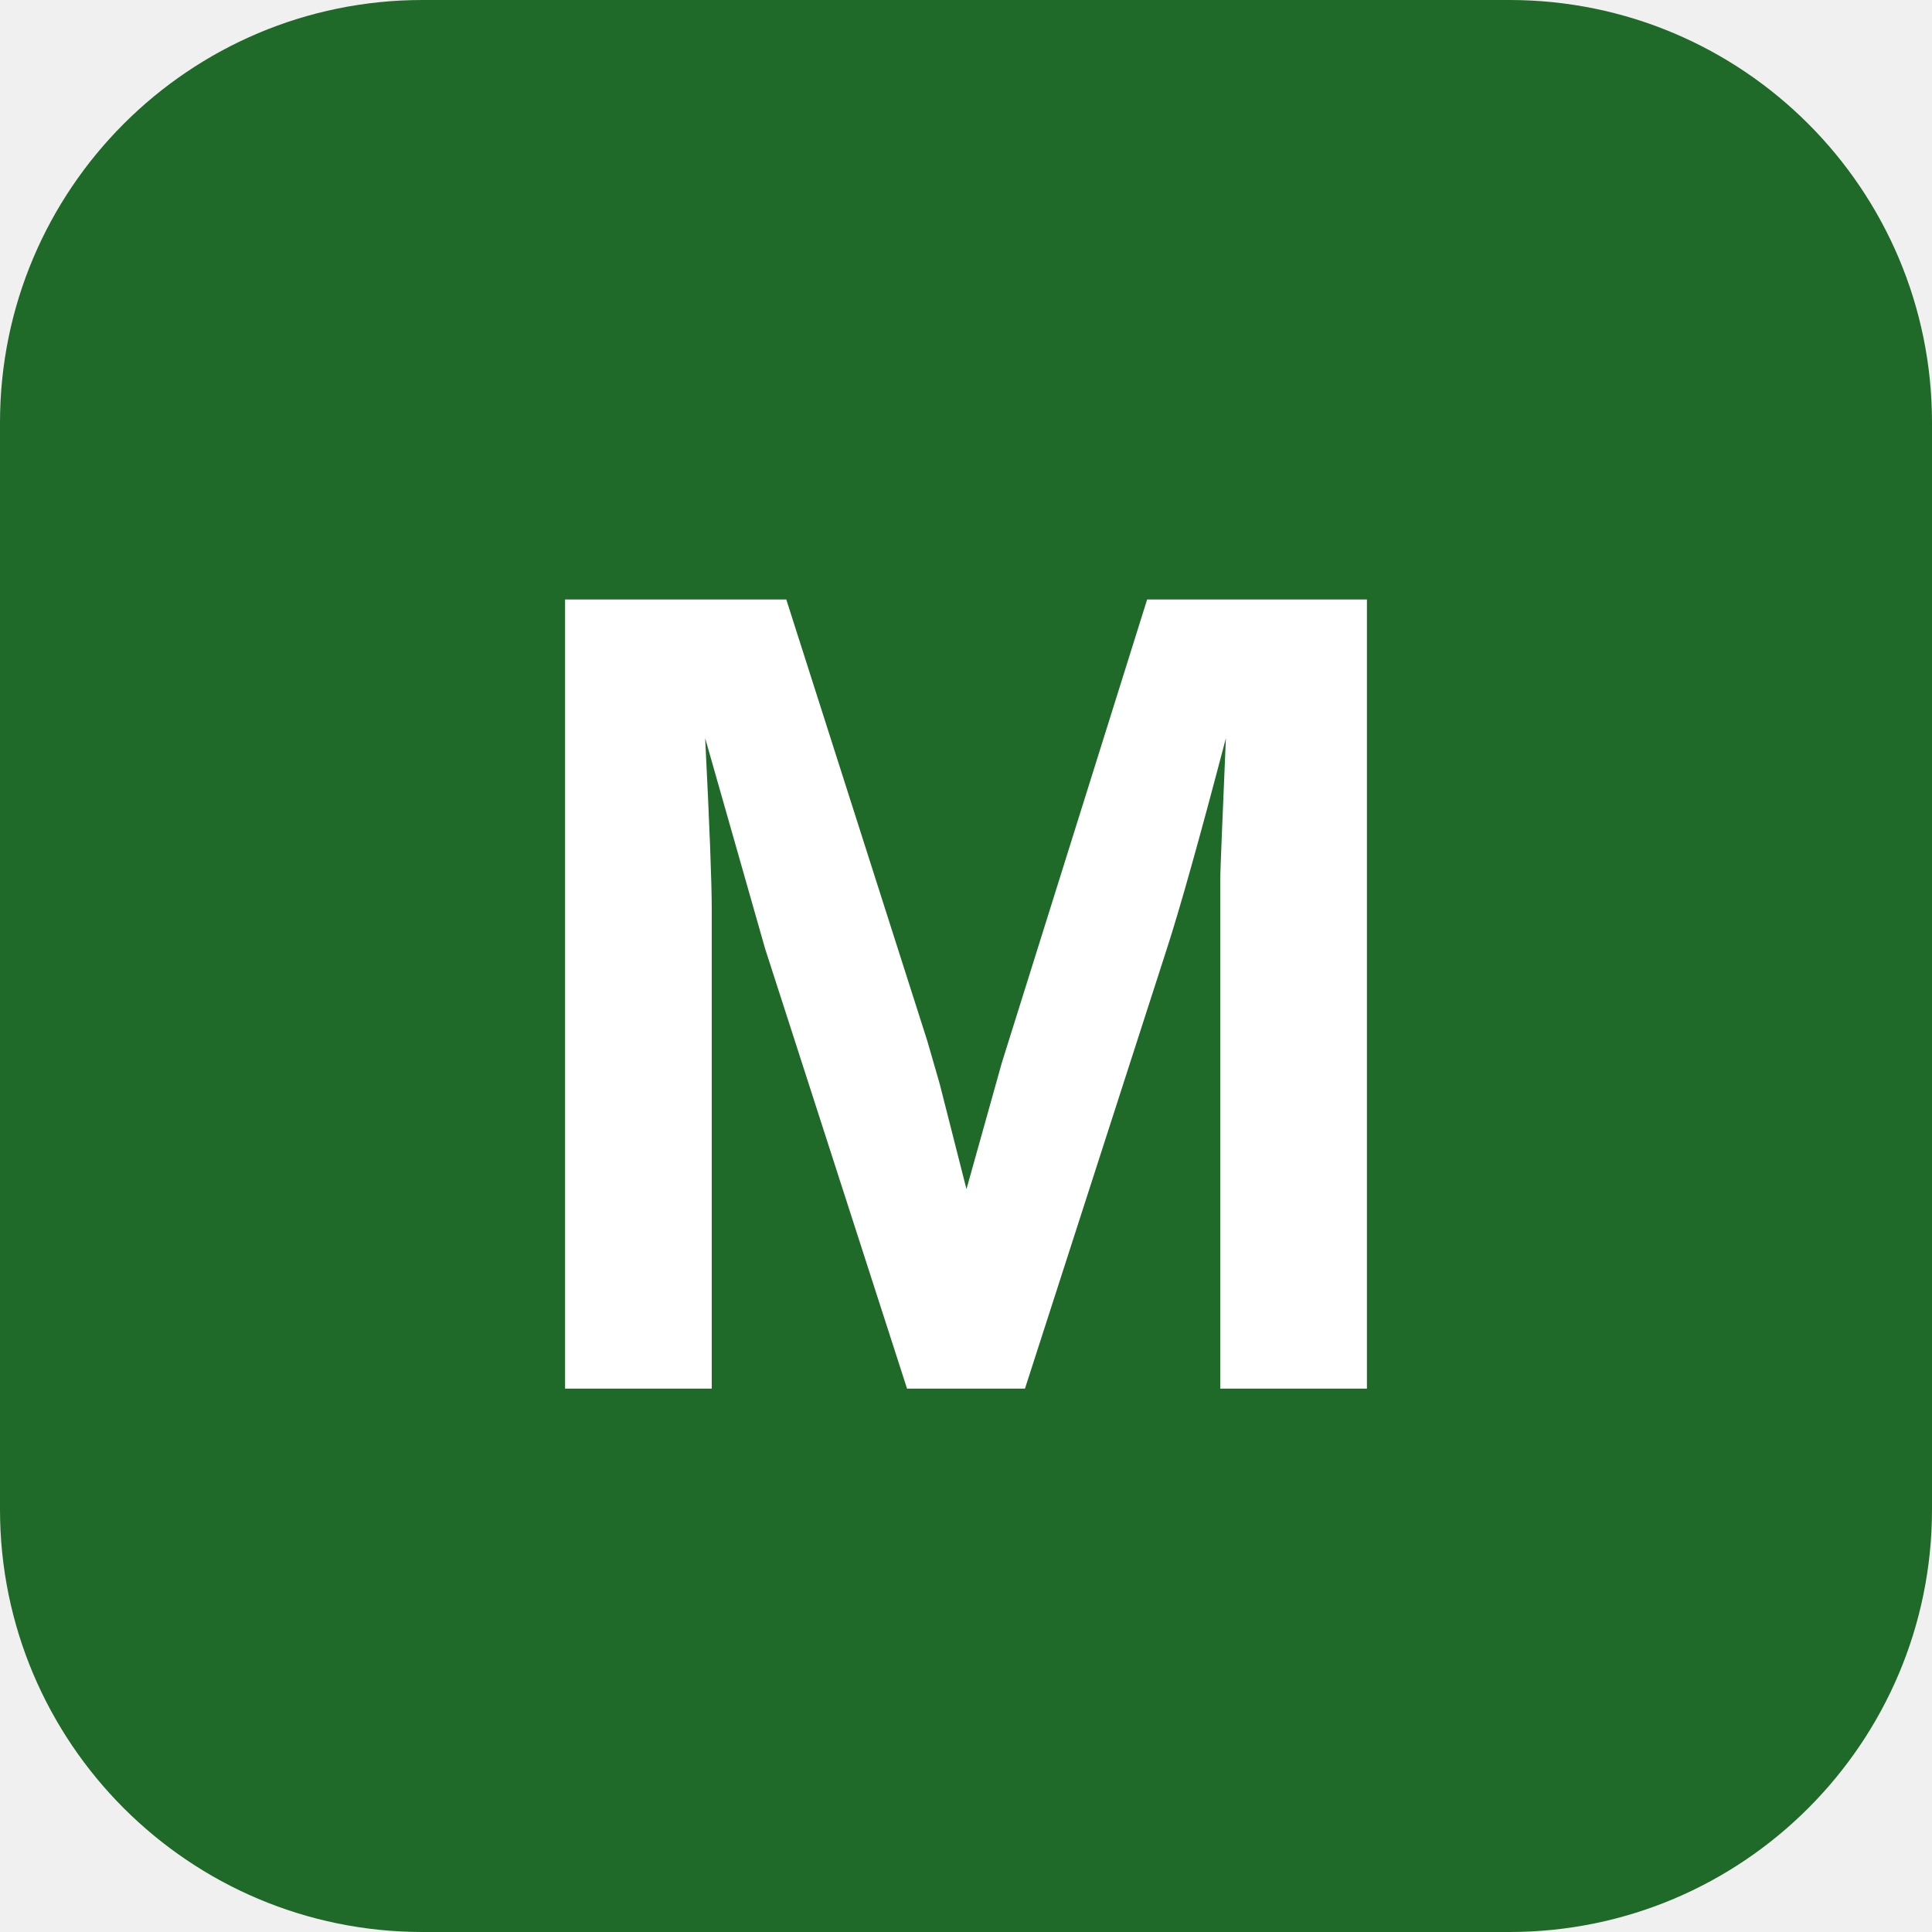
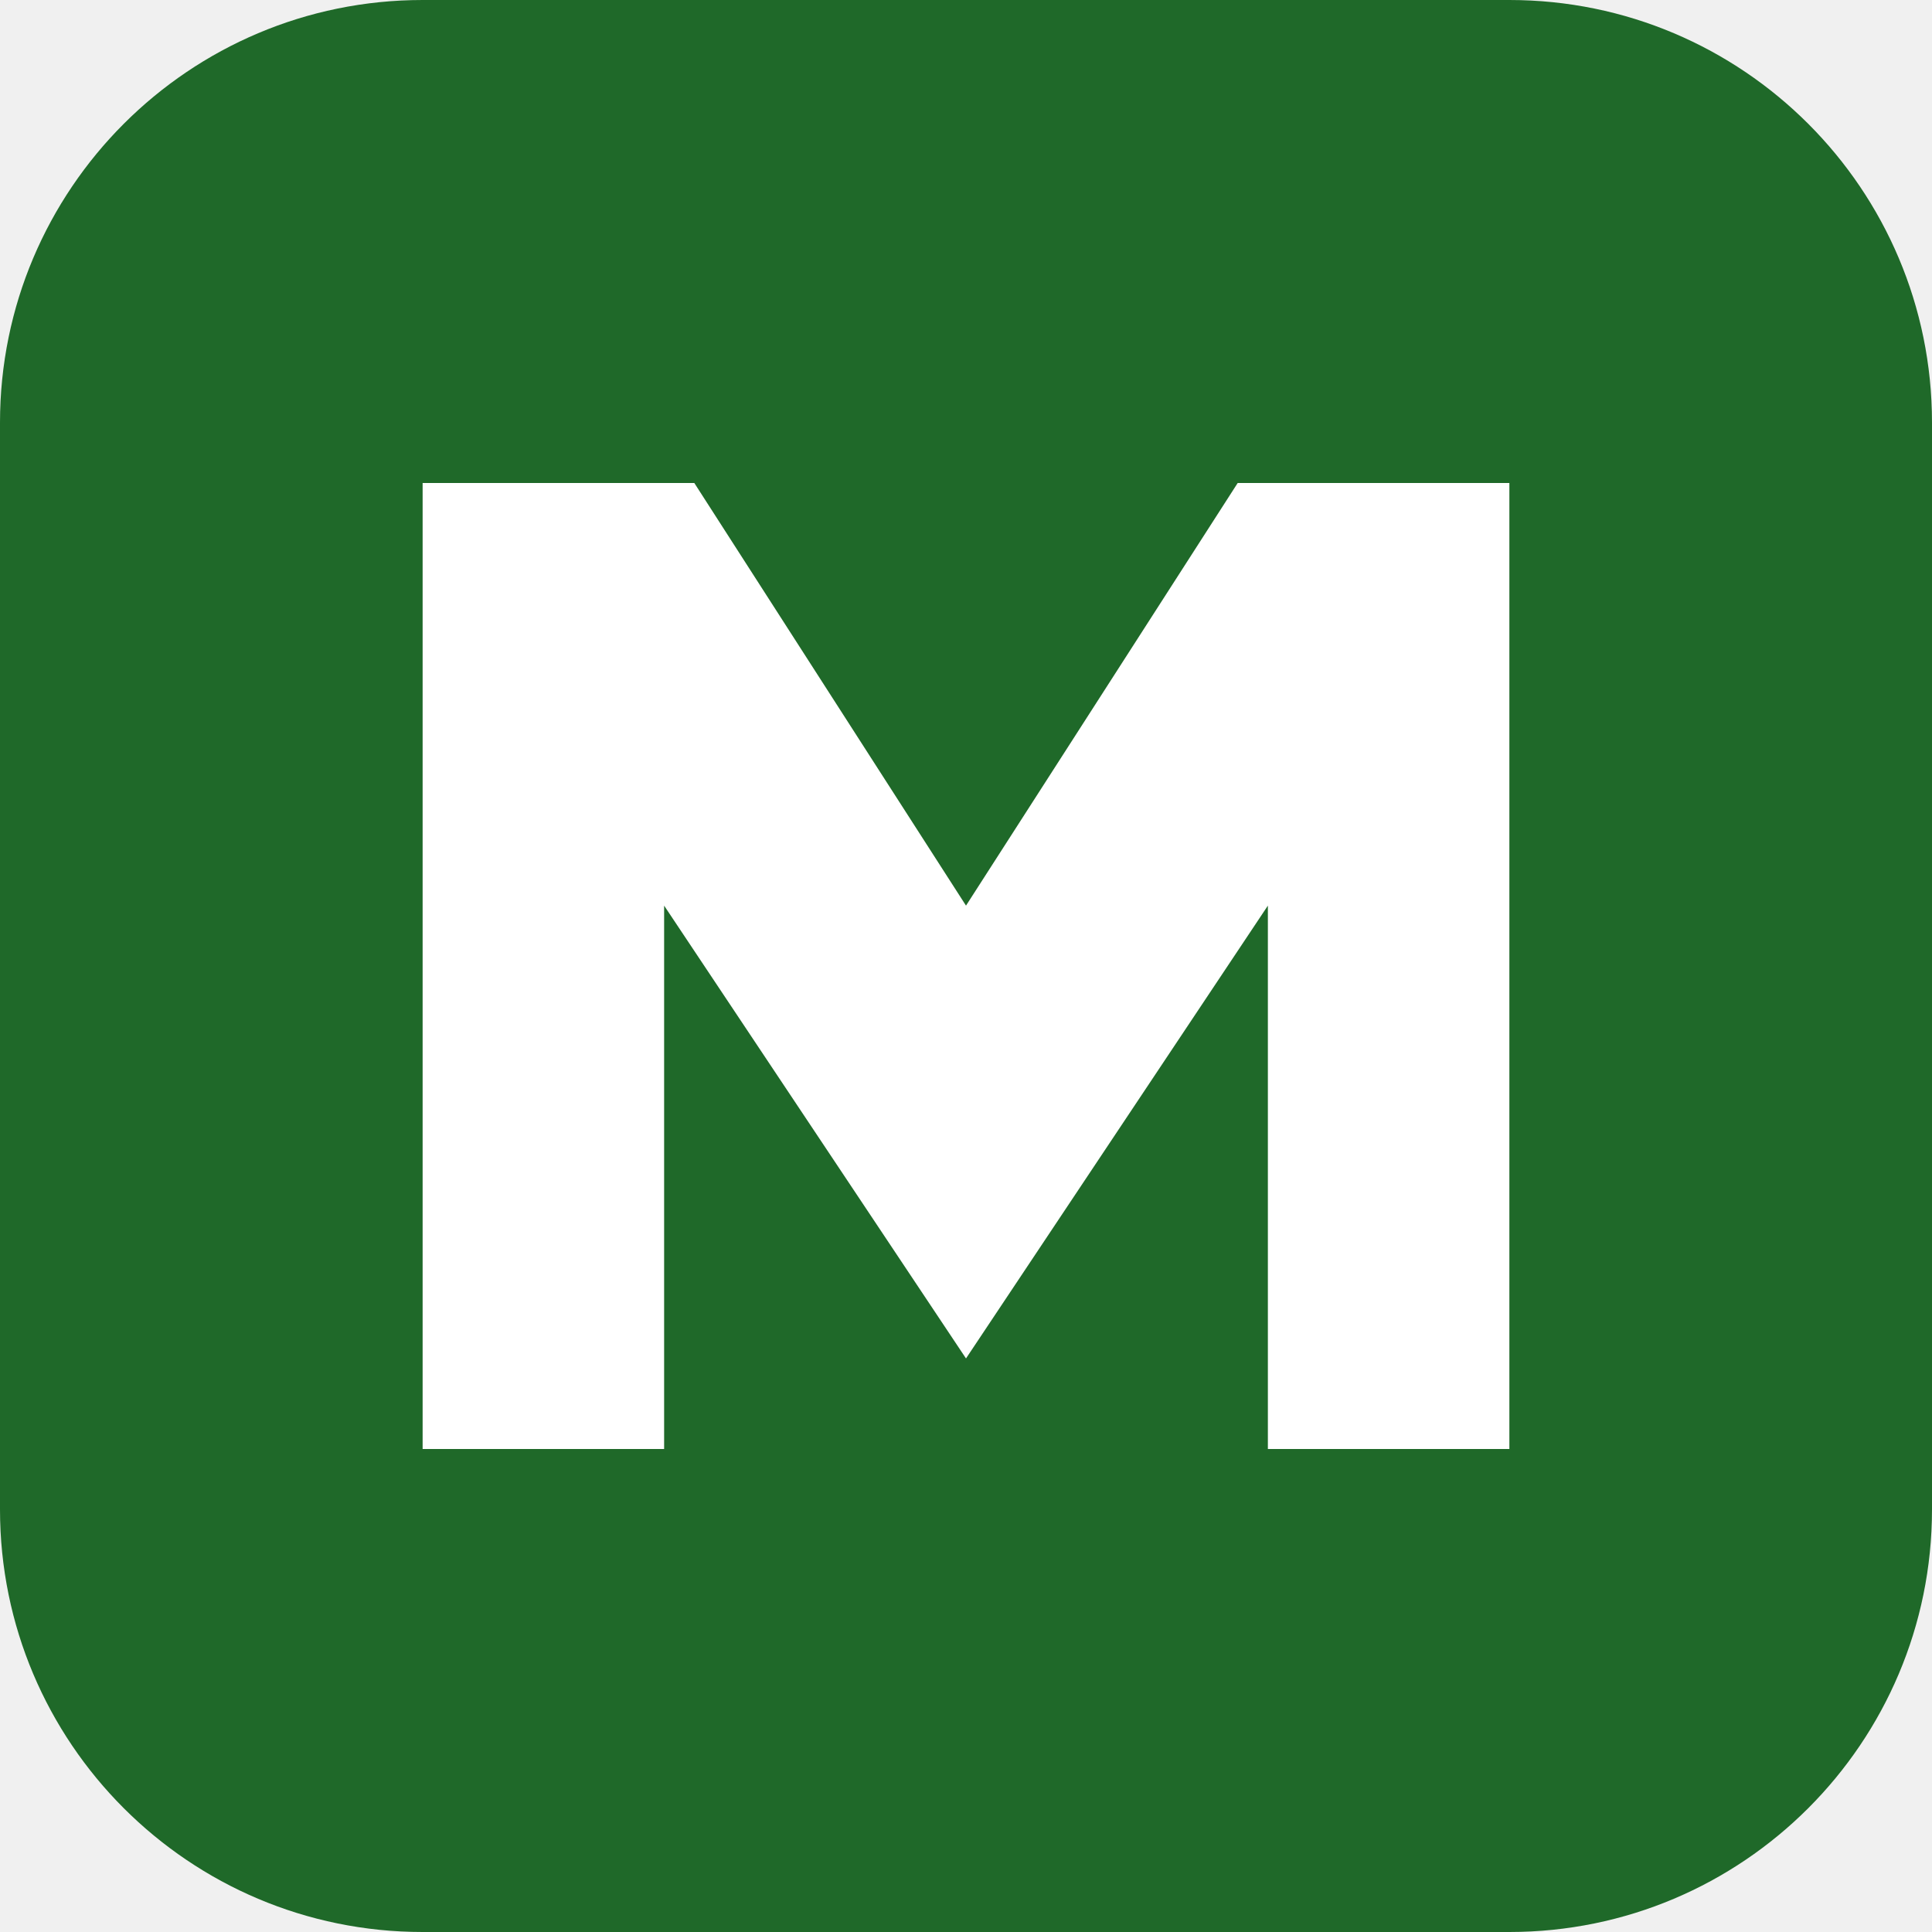
<svg xmlns="http://www.w3.org/2000/svg" viewBox="0 0 64 64">
  <rect width="64" height="64" rx="14" fill="#1f6929" />
-   <text x="32" y="46" text-anchor="middle" font-family="Arial Black,Arial,Helvetica,sans-serif" font-weight="900" font-size="38" fill="#fff">M</text>
+   <path d="M14 48V16h9l9 14 9-14h9v32h-8V30l-10 15-10-15v18z" fill="#fff" />
</svg>
